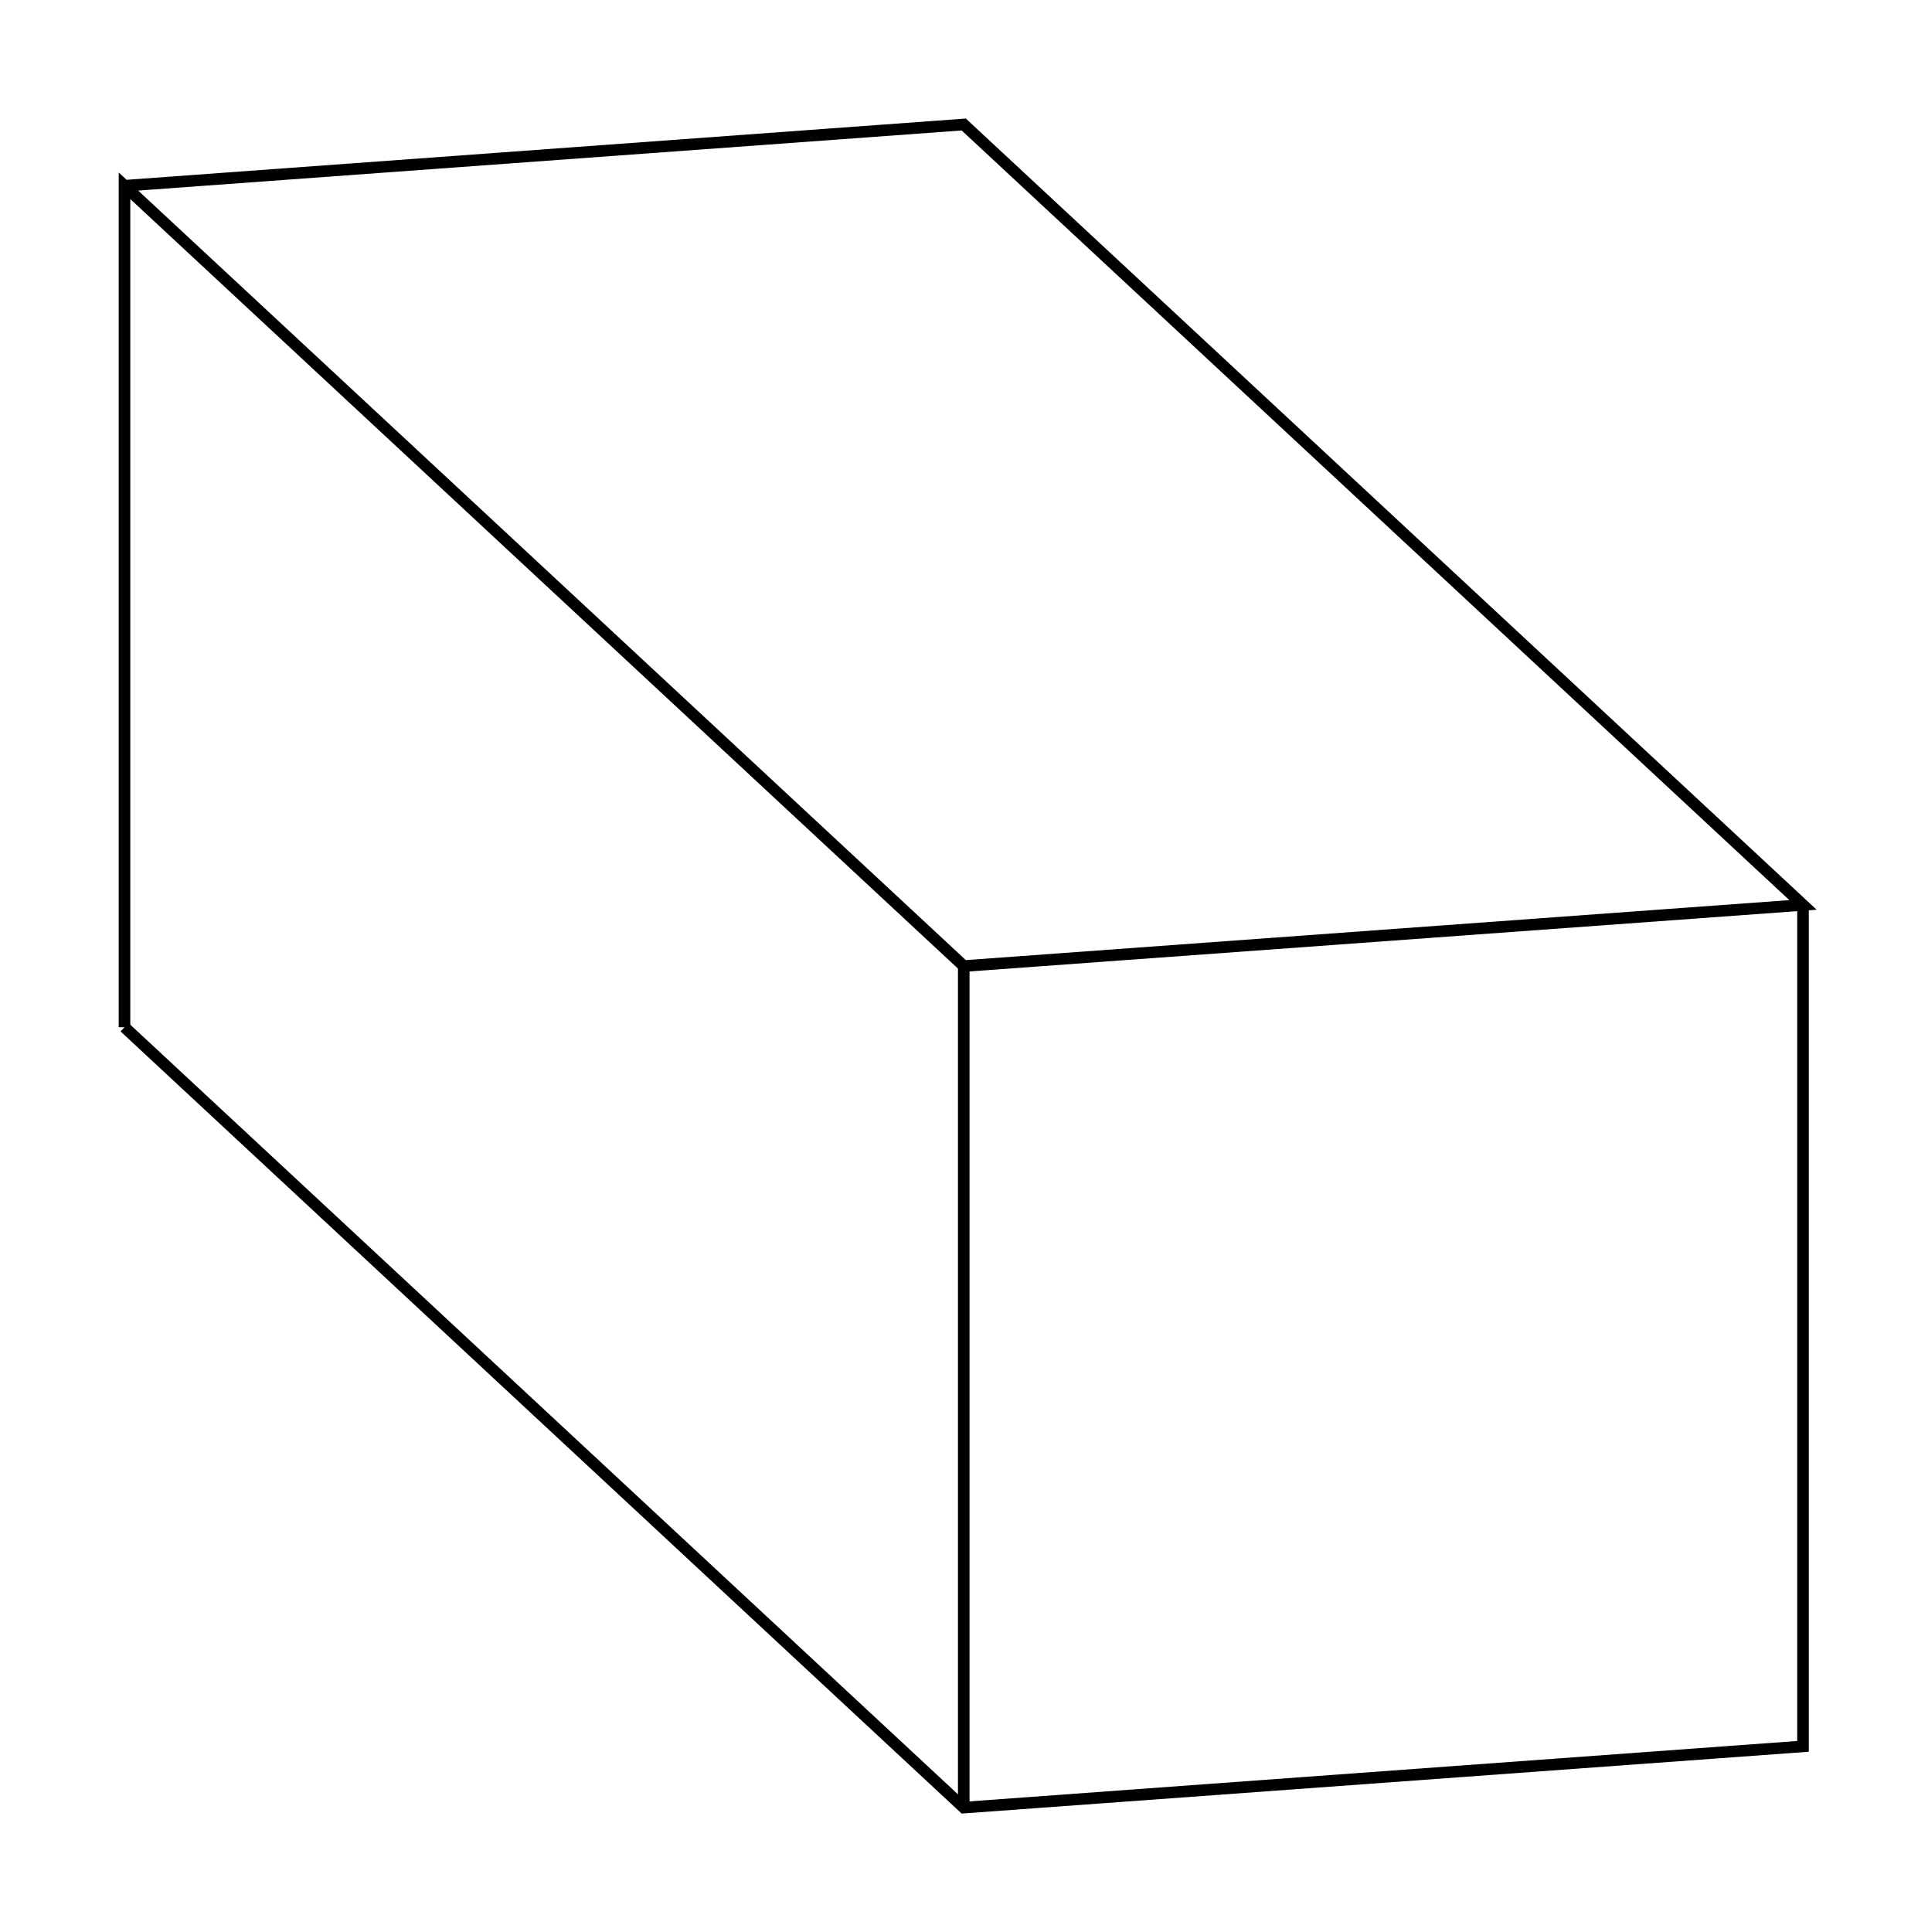
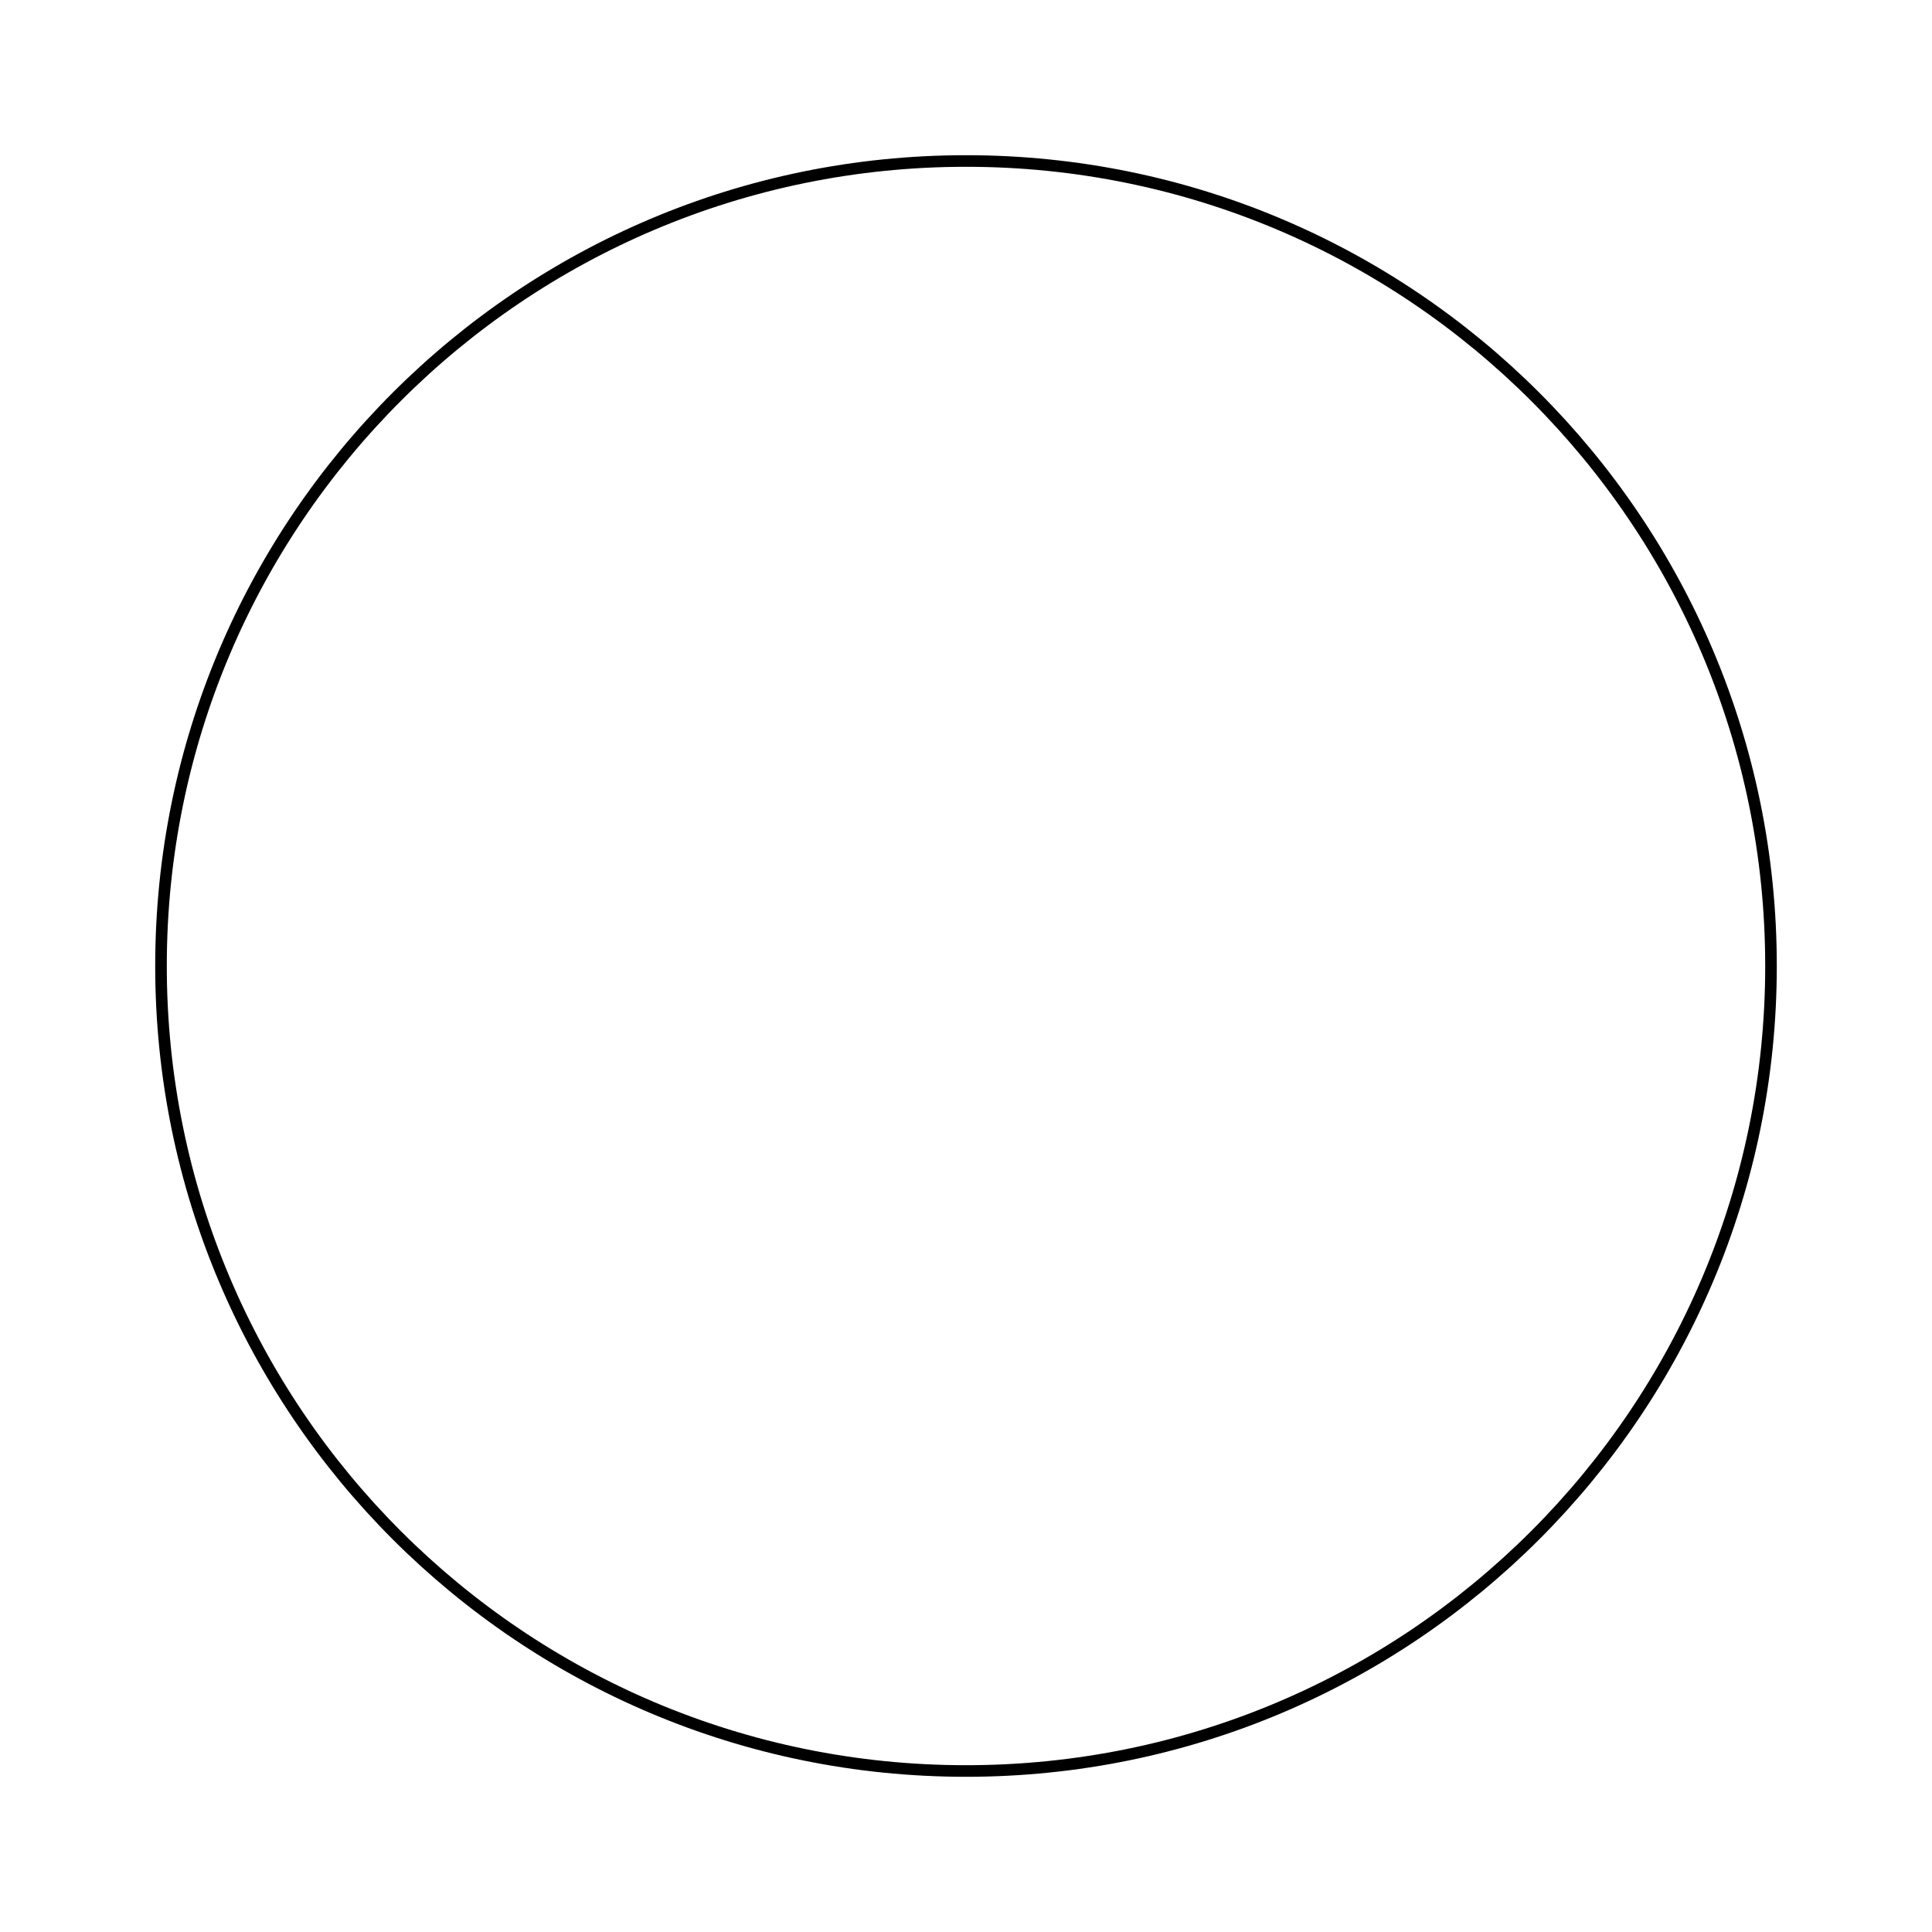
- <svg xmlns="http://www.w3.org/2000/svg" version="1.1" viewBox="-7.741 -7.759 15.481 15.517" fill="none" stroke="black" stroke-width="0.6%" vector-effect="non-scaling-stroke">
-   <path d="M -6.741 0.491 L -6.741 -6.267 L 0 0 L 6.741 -0.491 L 0 -6.759 L -6.741 -6.267" />
-   <path d="M 0 6.759 L 0 0" />
-   <path d="M -6.741 0.491 L 0 6.759 L 6.741 6.267 L 6.741 -0.491" />
+ <svg xmlns="http://www.w3.org/2000/svg" version="1.1" viewBox="94 -6 12 12" fill="none" stroke="black" stroke-width="0.6%" vector-effect="non-scaling-stroke">
+   <path d="M 95 0 A 5 5 0 0 0 105 0 A 5 5 0 0 0 95 0 Z" />
</svg>
